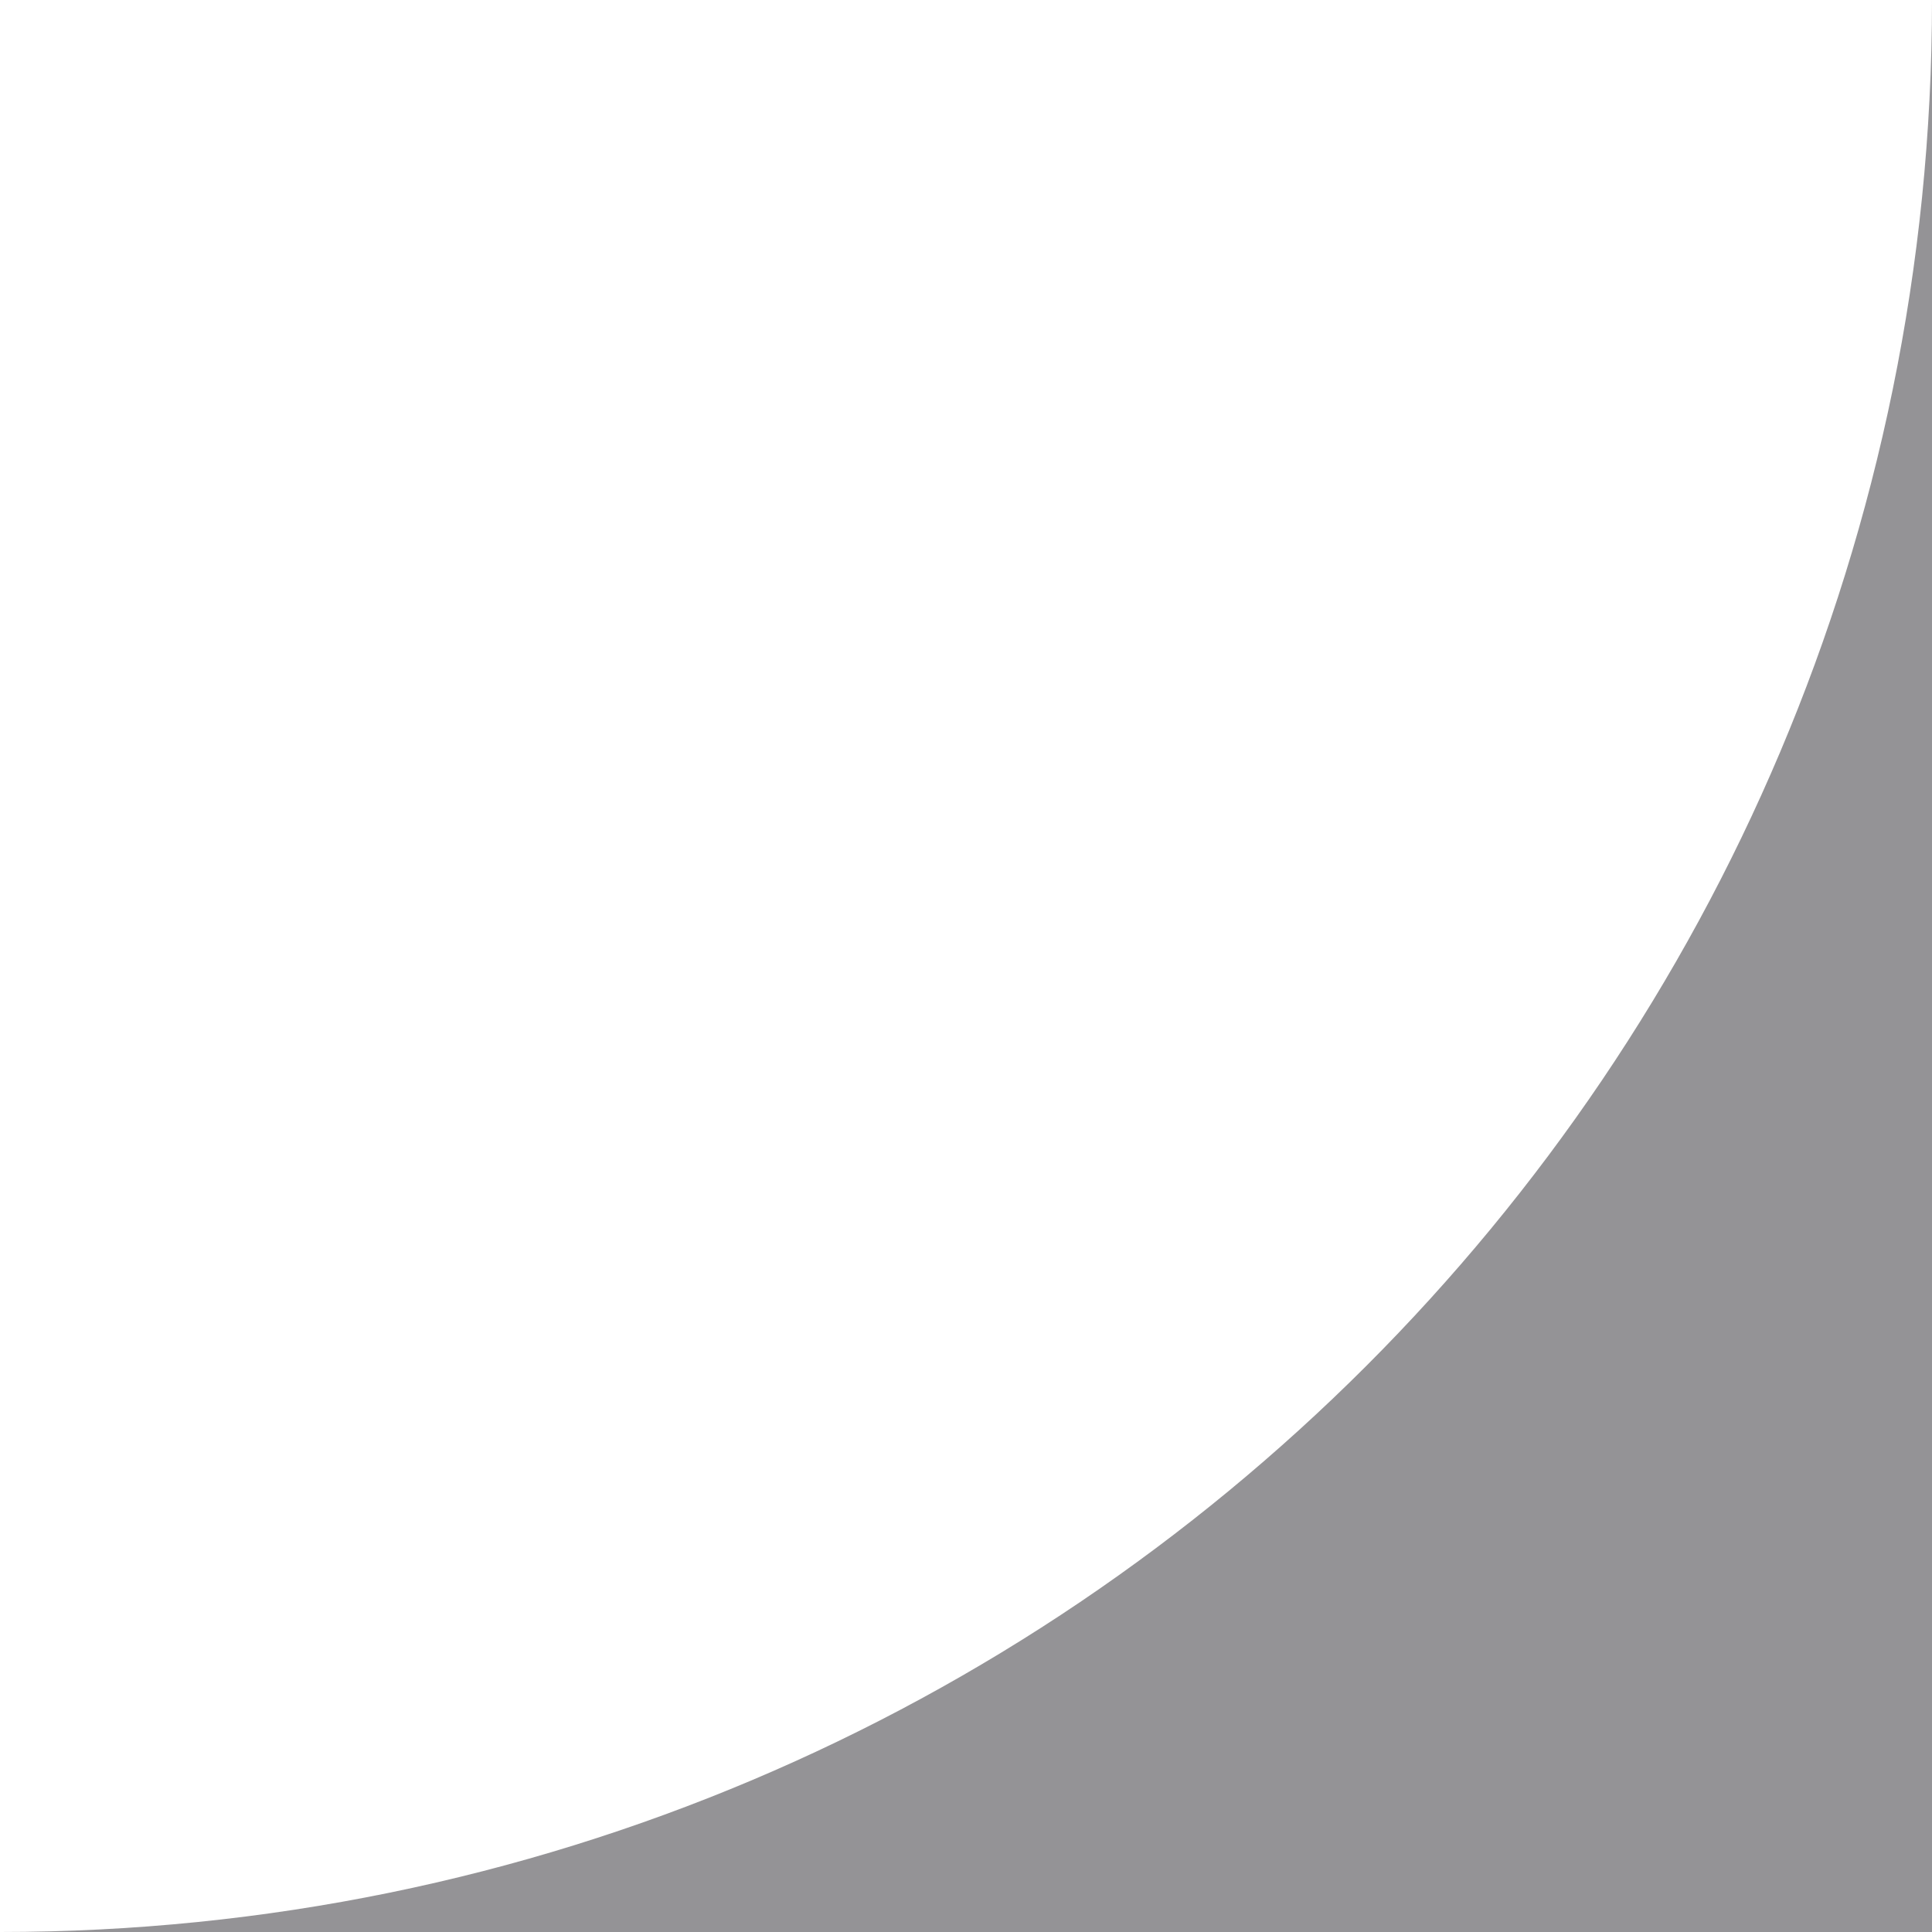
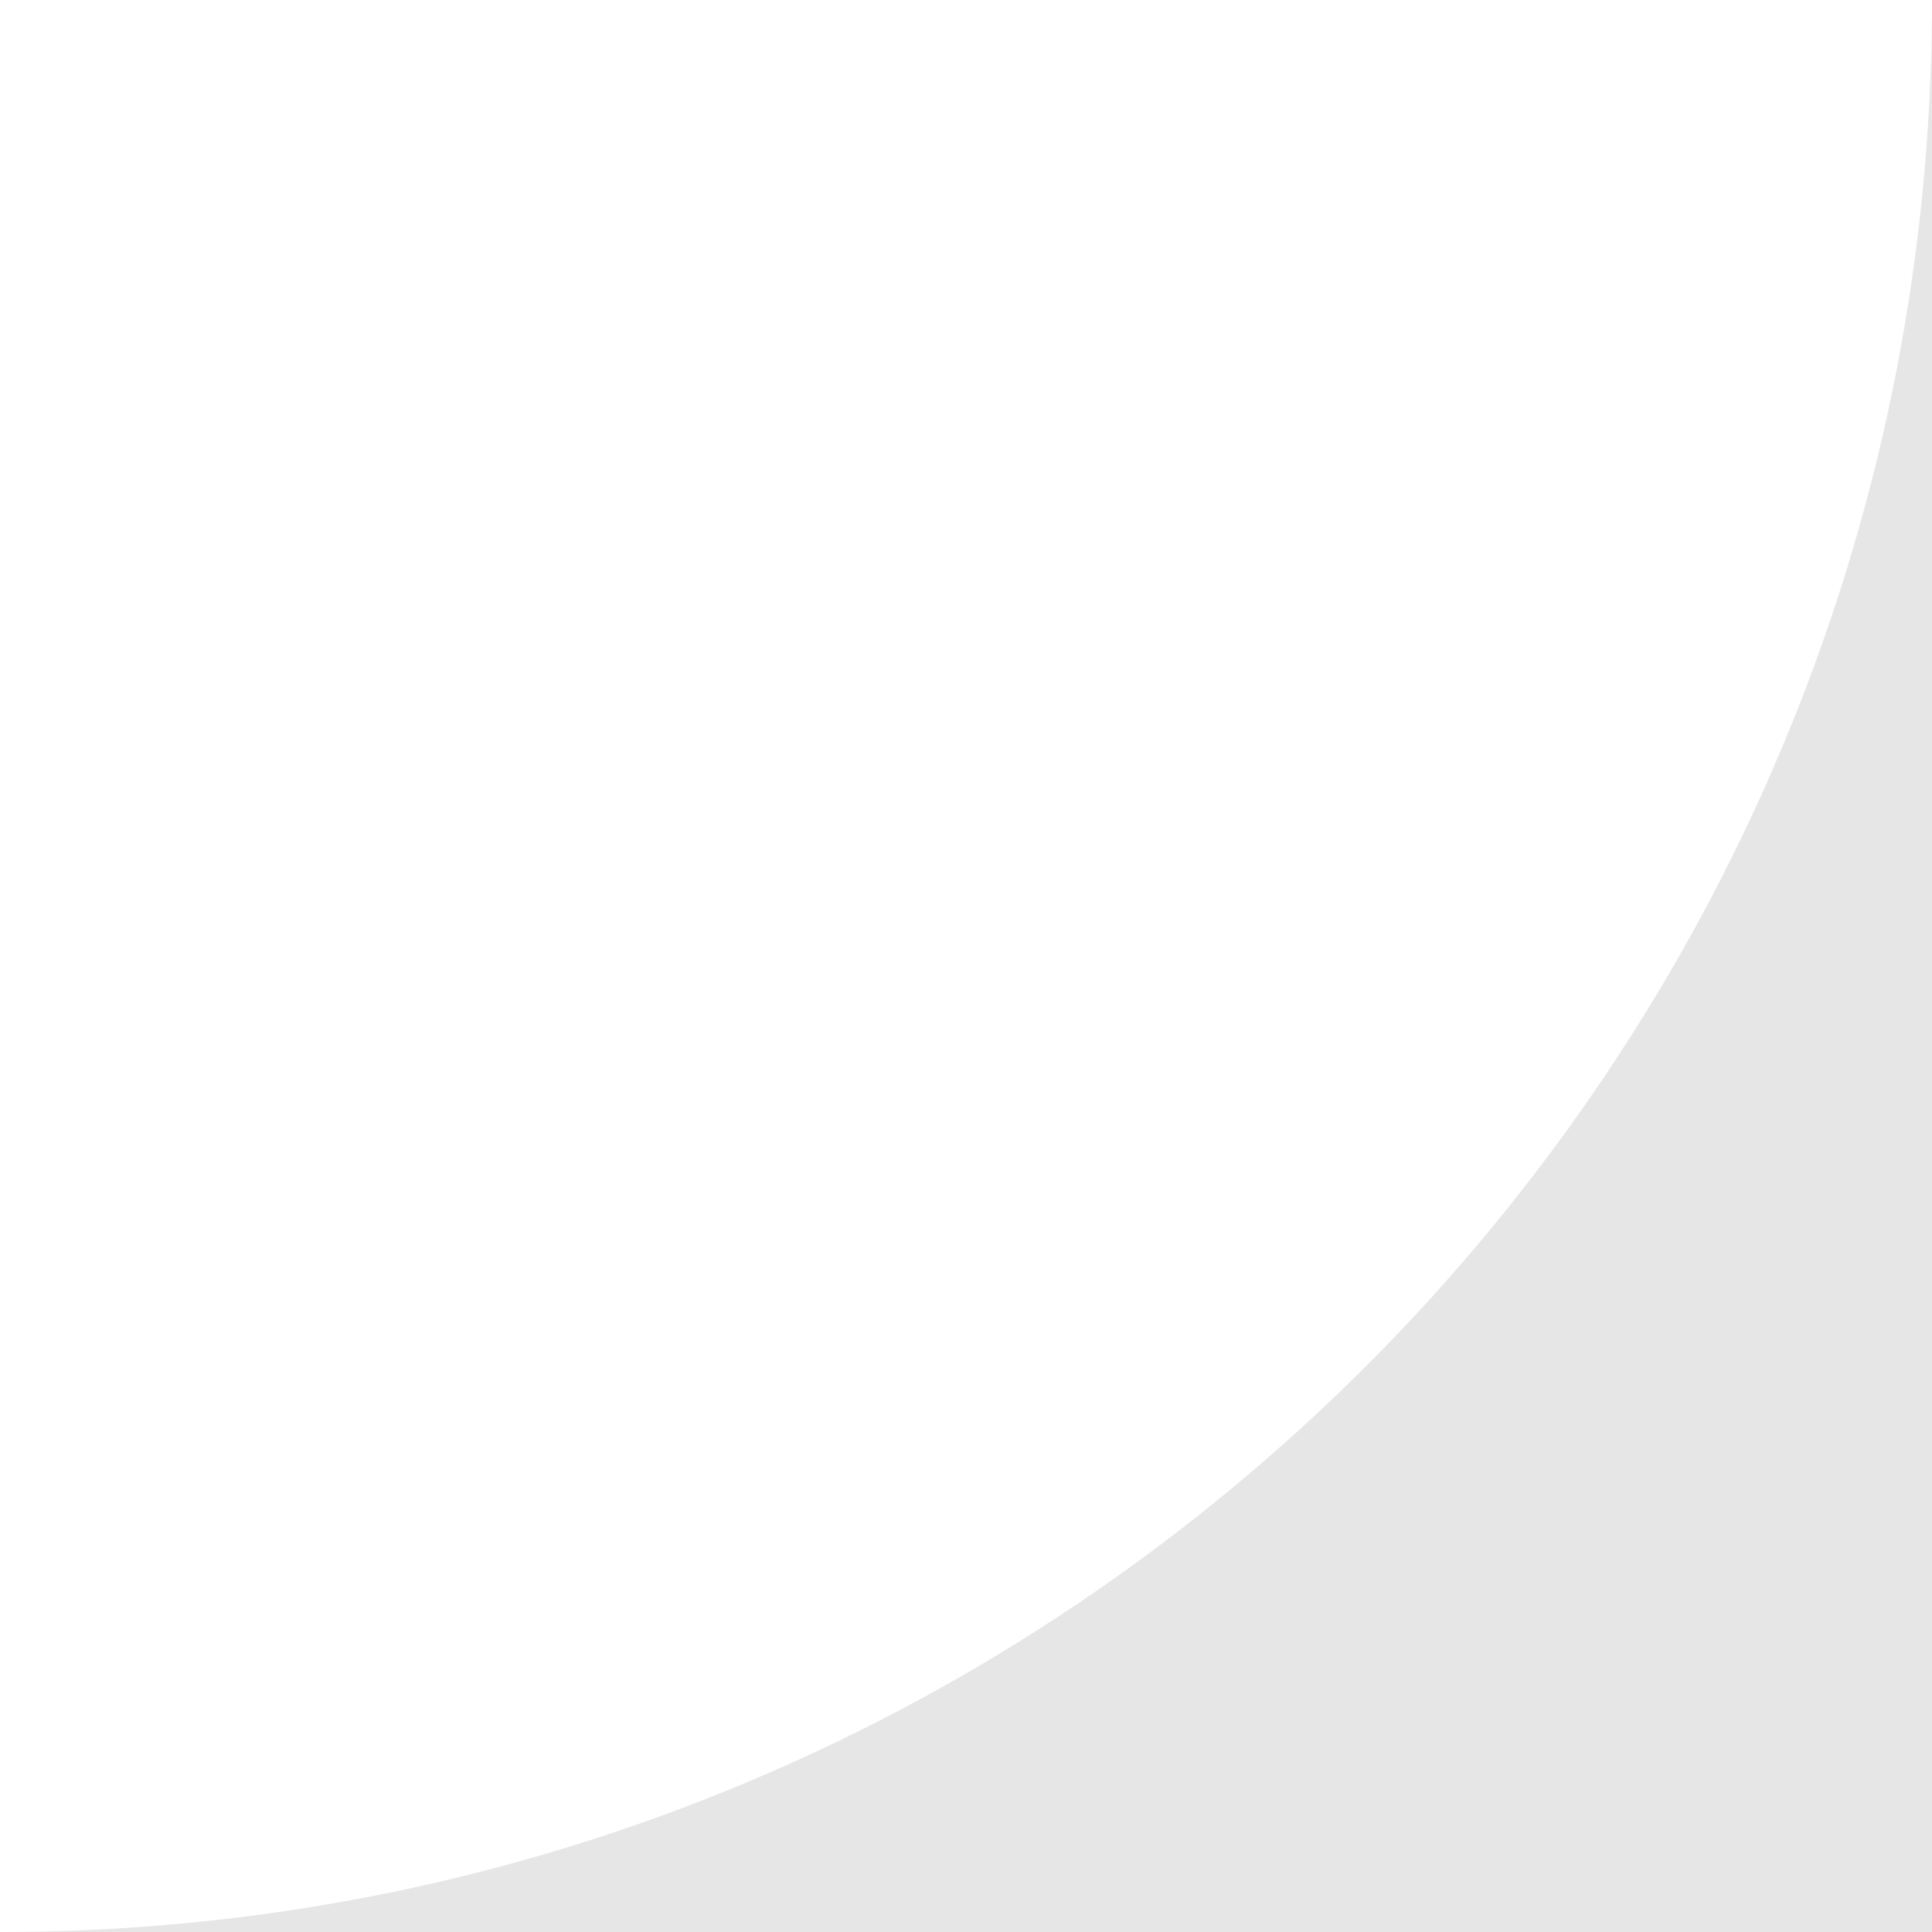
<svg xmlns="http://www.w3.org/2000/svg" width="8px" height="8px" viewBox="0 0 8 8" version="1.1">
  <defs />
  <g id="Page-1" stroke="none" stroke-width="1" fill="none" fill-rule="evenodd" fill-opacity="0.5">
-     <g id="corner" fill="#2A292E">
+     <g id="corner" fill="#CFCFCF">
      <path d="M8,0 L8,8 L0,8 C4.418,8 8,4.418 8,0 L8,0 Z" />
    </g>
  </g>
</svg>
